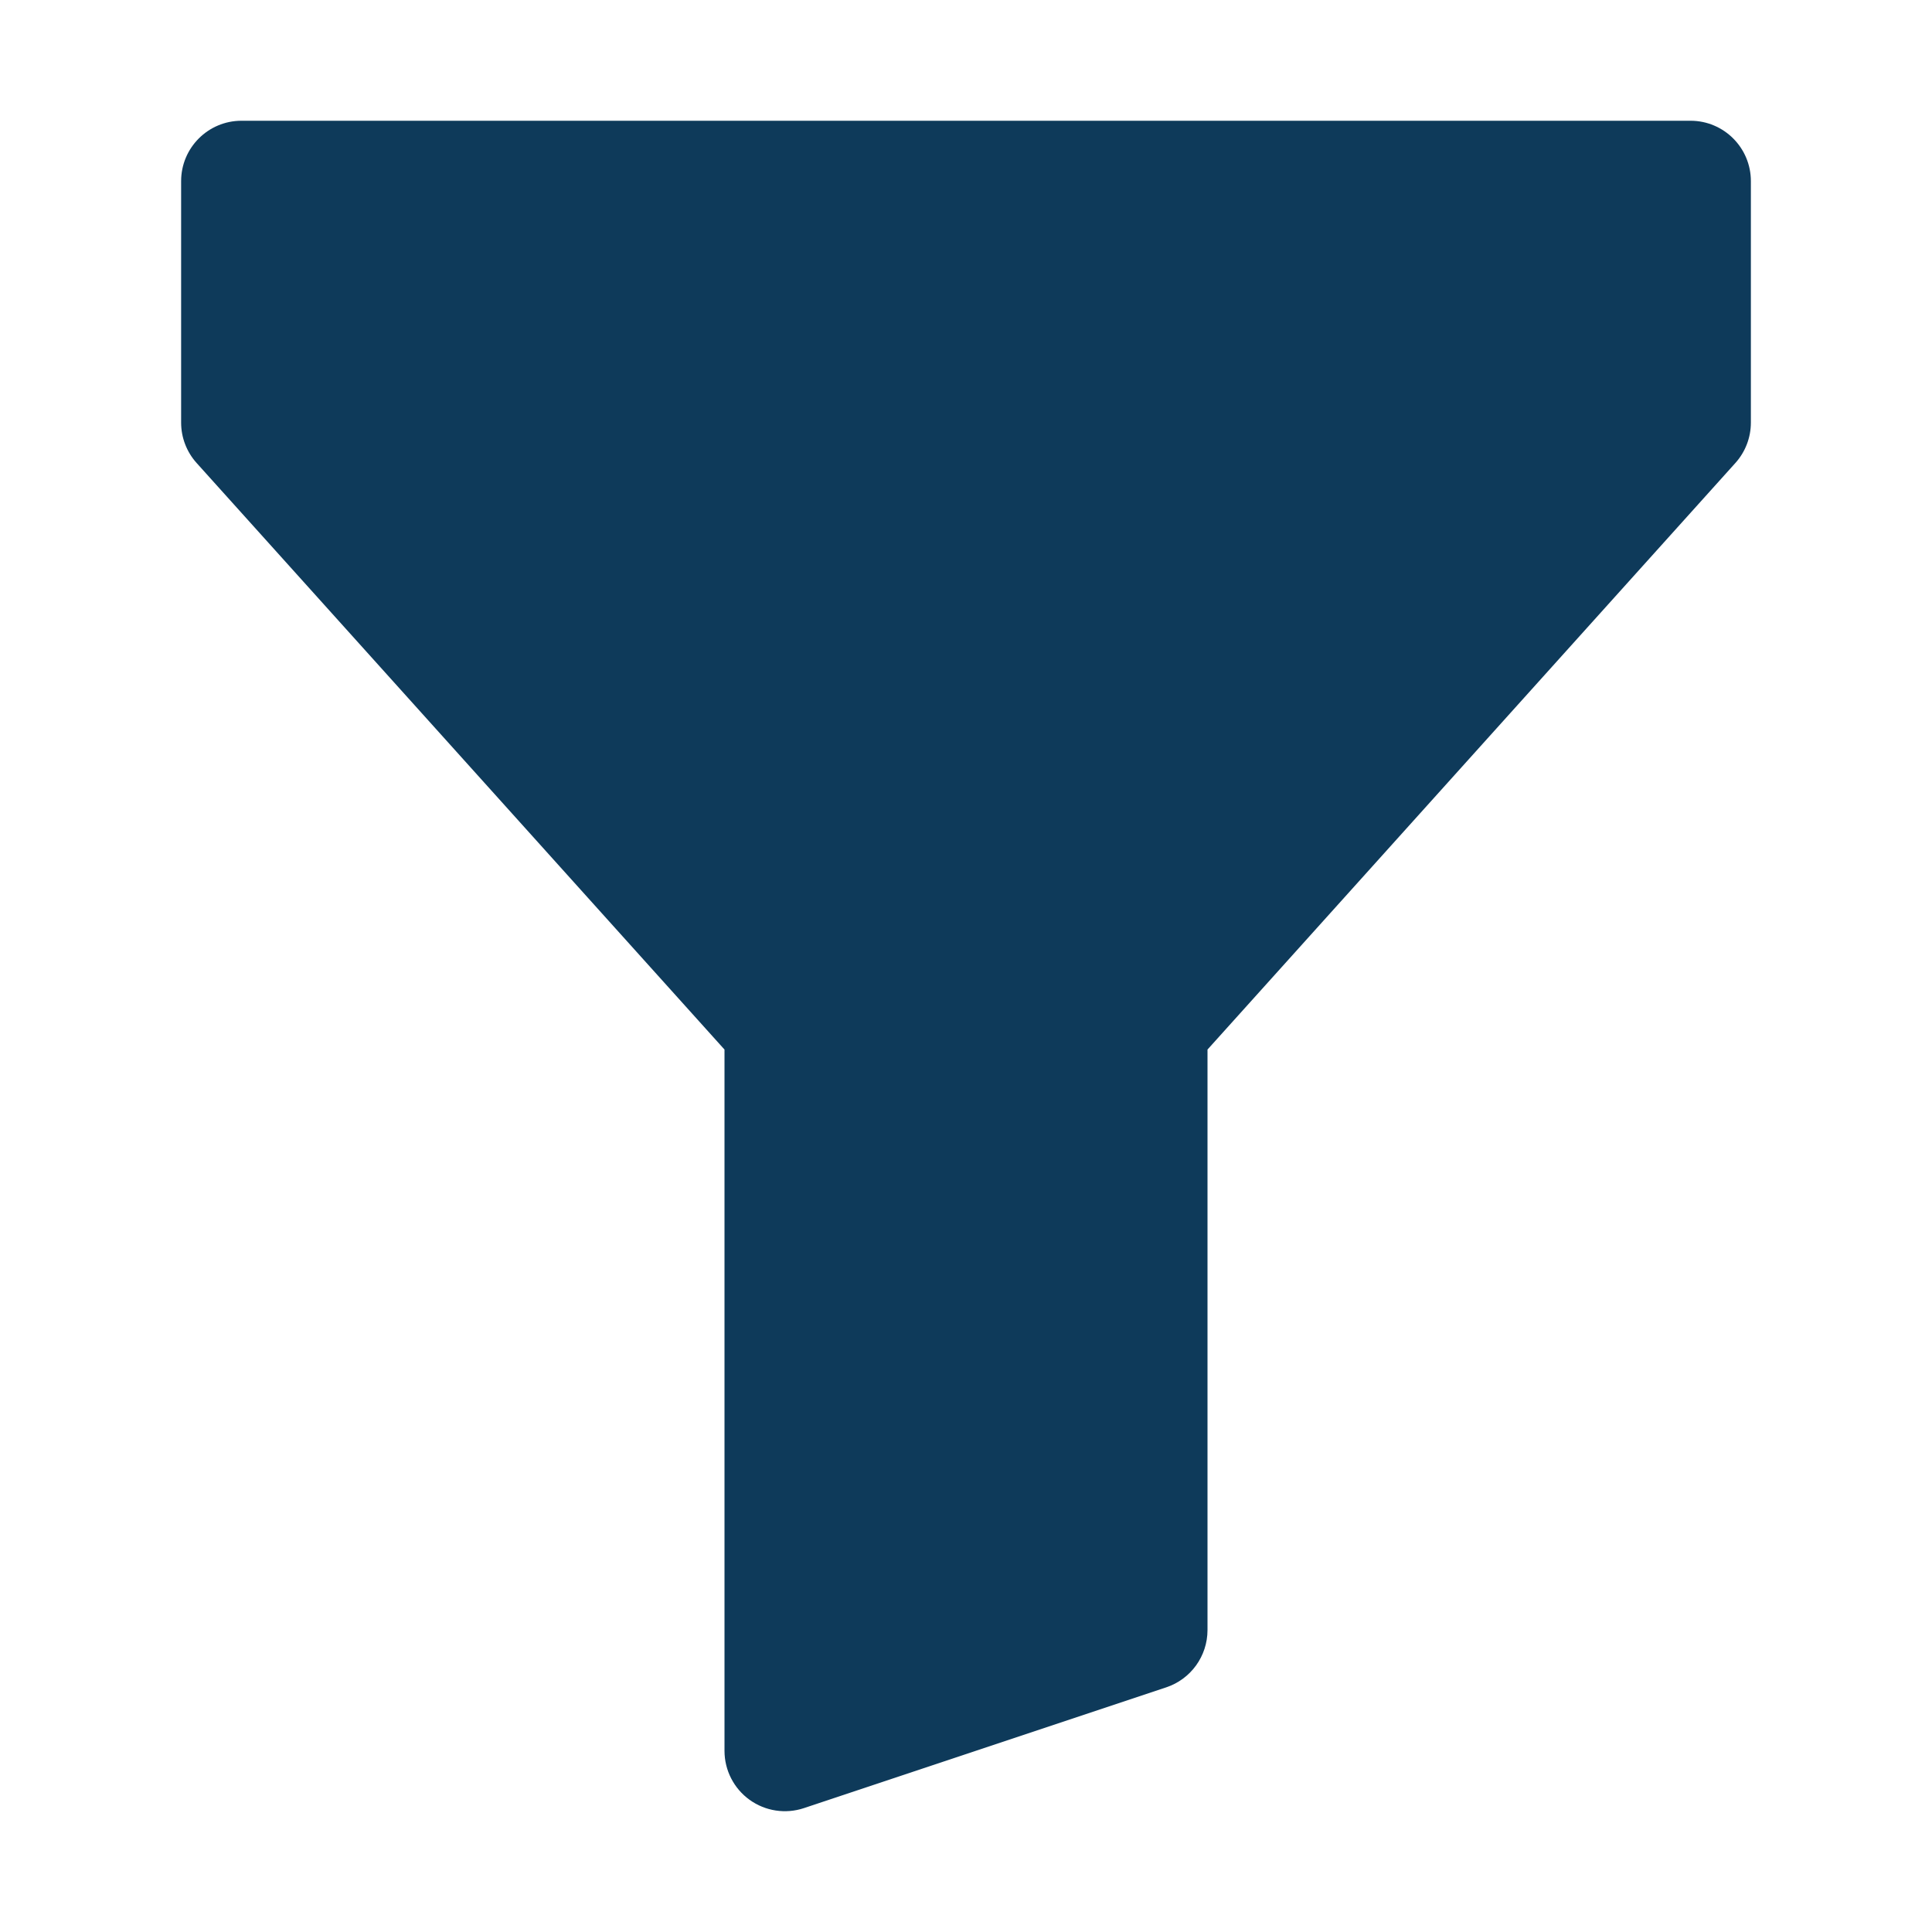
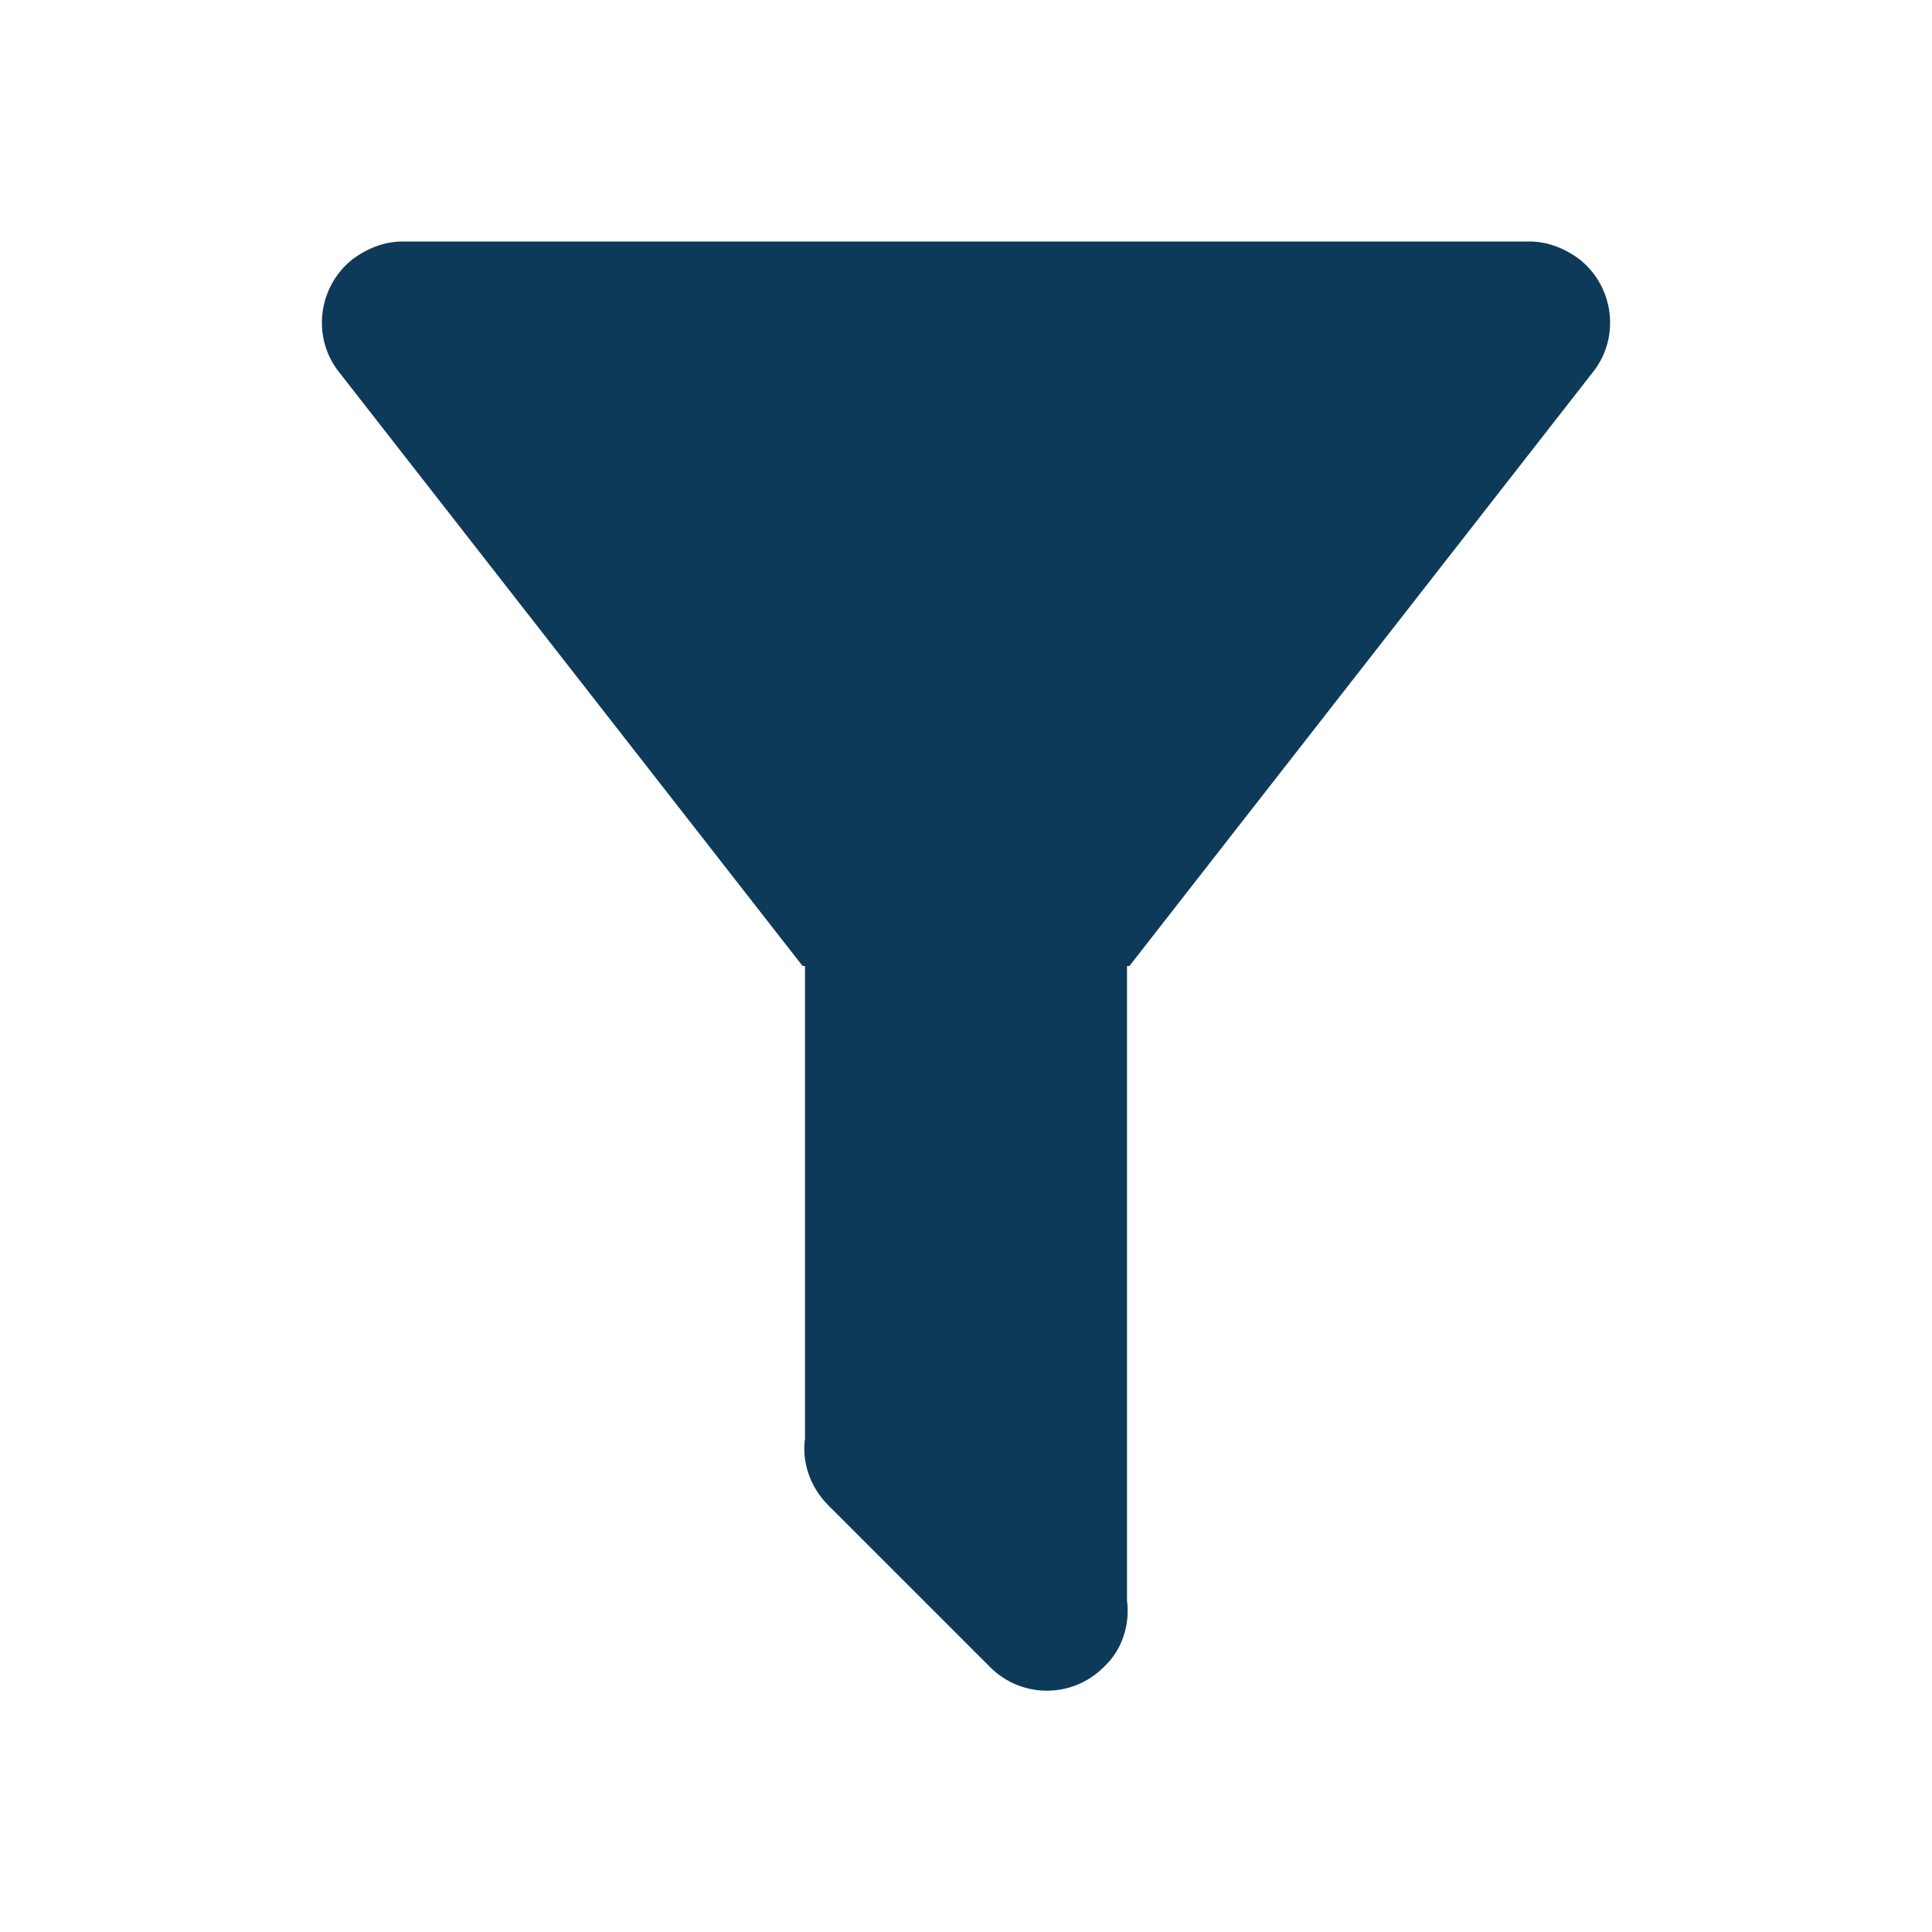
- <svg xmlns="http://www.w3.org/2000/svg" version="1.1" viewBox="0 0 16 16" class="bi bi-funnel-fill" fill="currentColor" height="16" width="16">
-   <path style="fill:#0e3a5a;fill-opacity:1" d="M1.5 1.5A.5.5 0 0 1 2 1h12a.5.5 0 0 1 .5.5v2a.5.5 0 0 1-.128.334L10 8.692V13.5a.5.5 0 0 1-.342.474l-3 1A.5.5 0 0 1 6 14.5V8.692L1.628 3.834A.5.5 0 0 1 1.5 3.5v-2z" fill-rule="evenodd" />
+ <svg xmlns="http://www.w3.org/2000/svg" width="24" height="24">
+   <path fill="#0e3a5a" d="M14,12V19.88C14.04,20.18 13.94,20.5 13.71,20.71C13.32,21.1 12.69,21.1 12.3,20.71L10.29,18.7C10.06,18.47 9.96,18.16 10,17.87V12H9.97L4.21,4.62C3.87,4.19 3.95,3.56 4.38,3.22C4.57,3.08 4.78,3 5,3V3H19V3C19.22,3 19.43,3.08 19.62,3.22C20.05,3.56 20.13,4.19 19.79,4.62L14.03,12H14Z" />
</svg>
